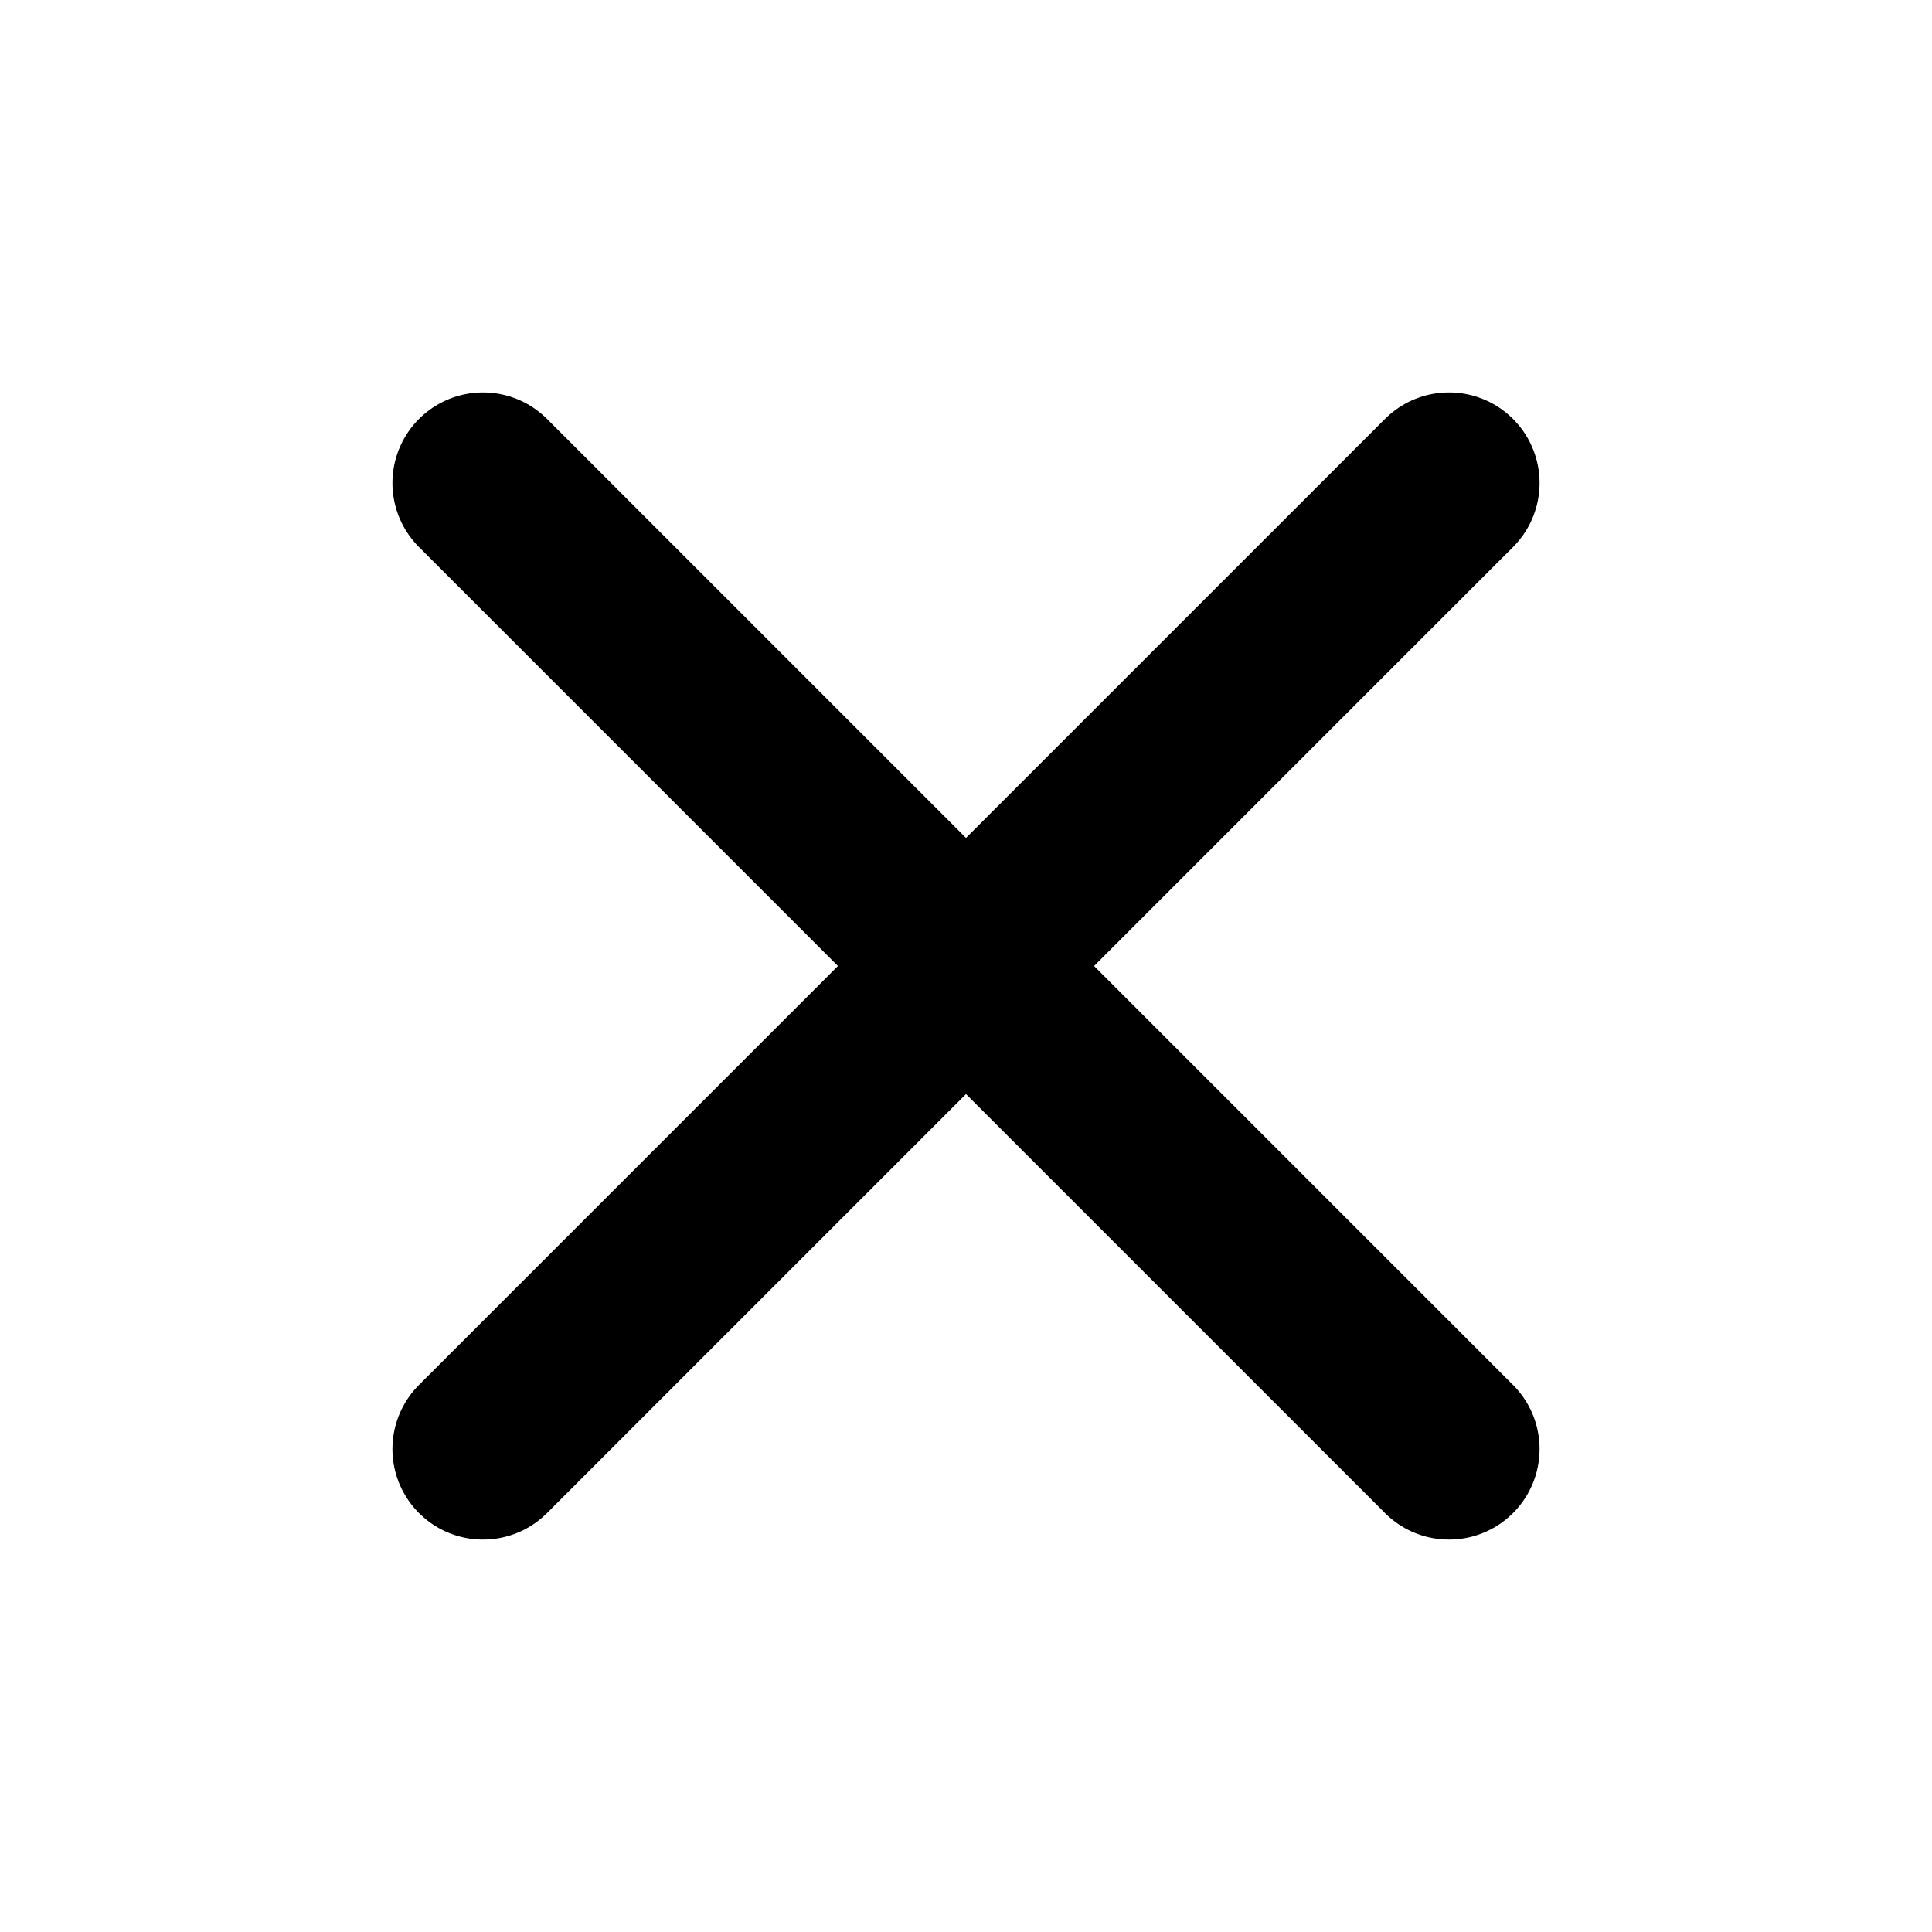
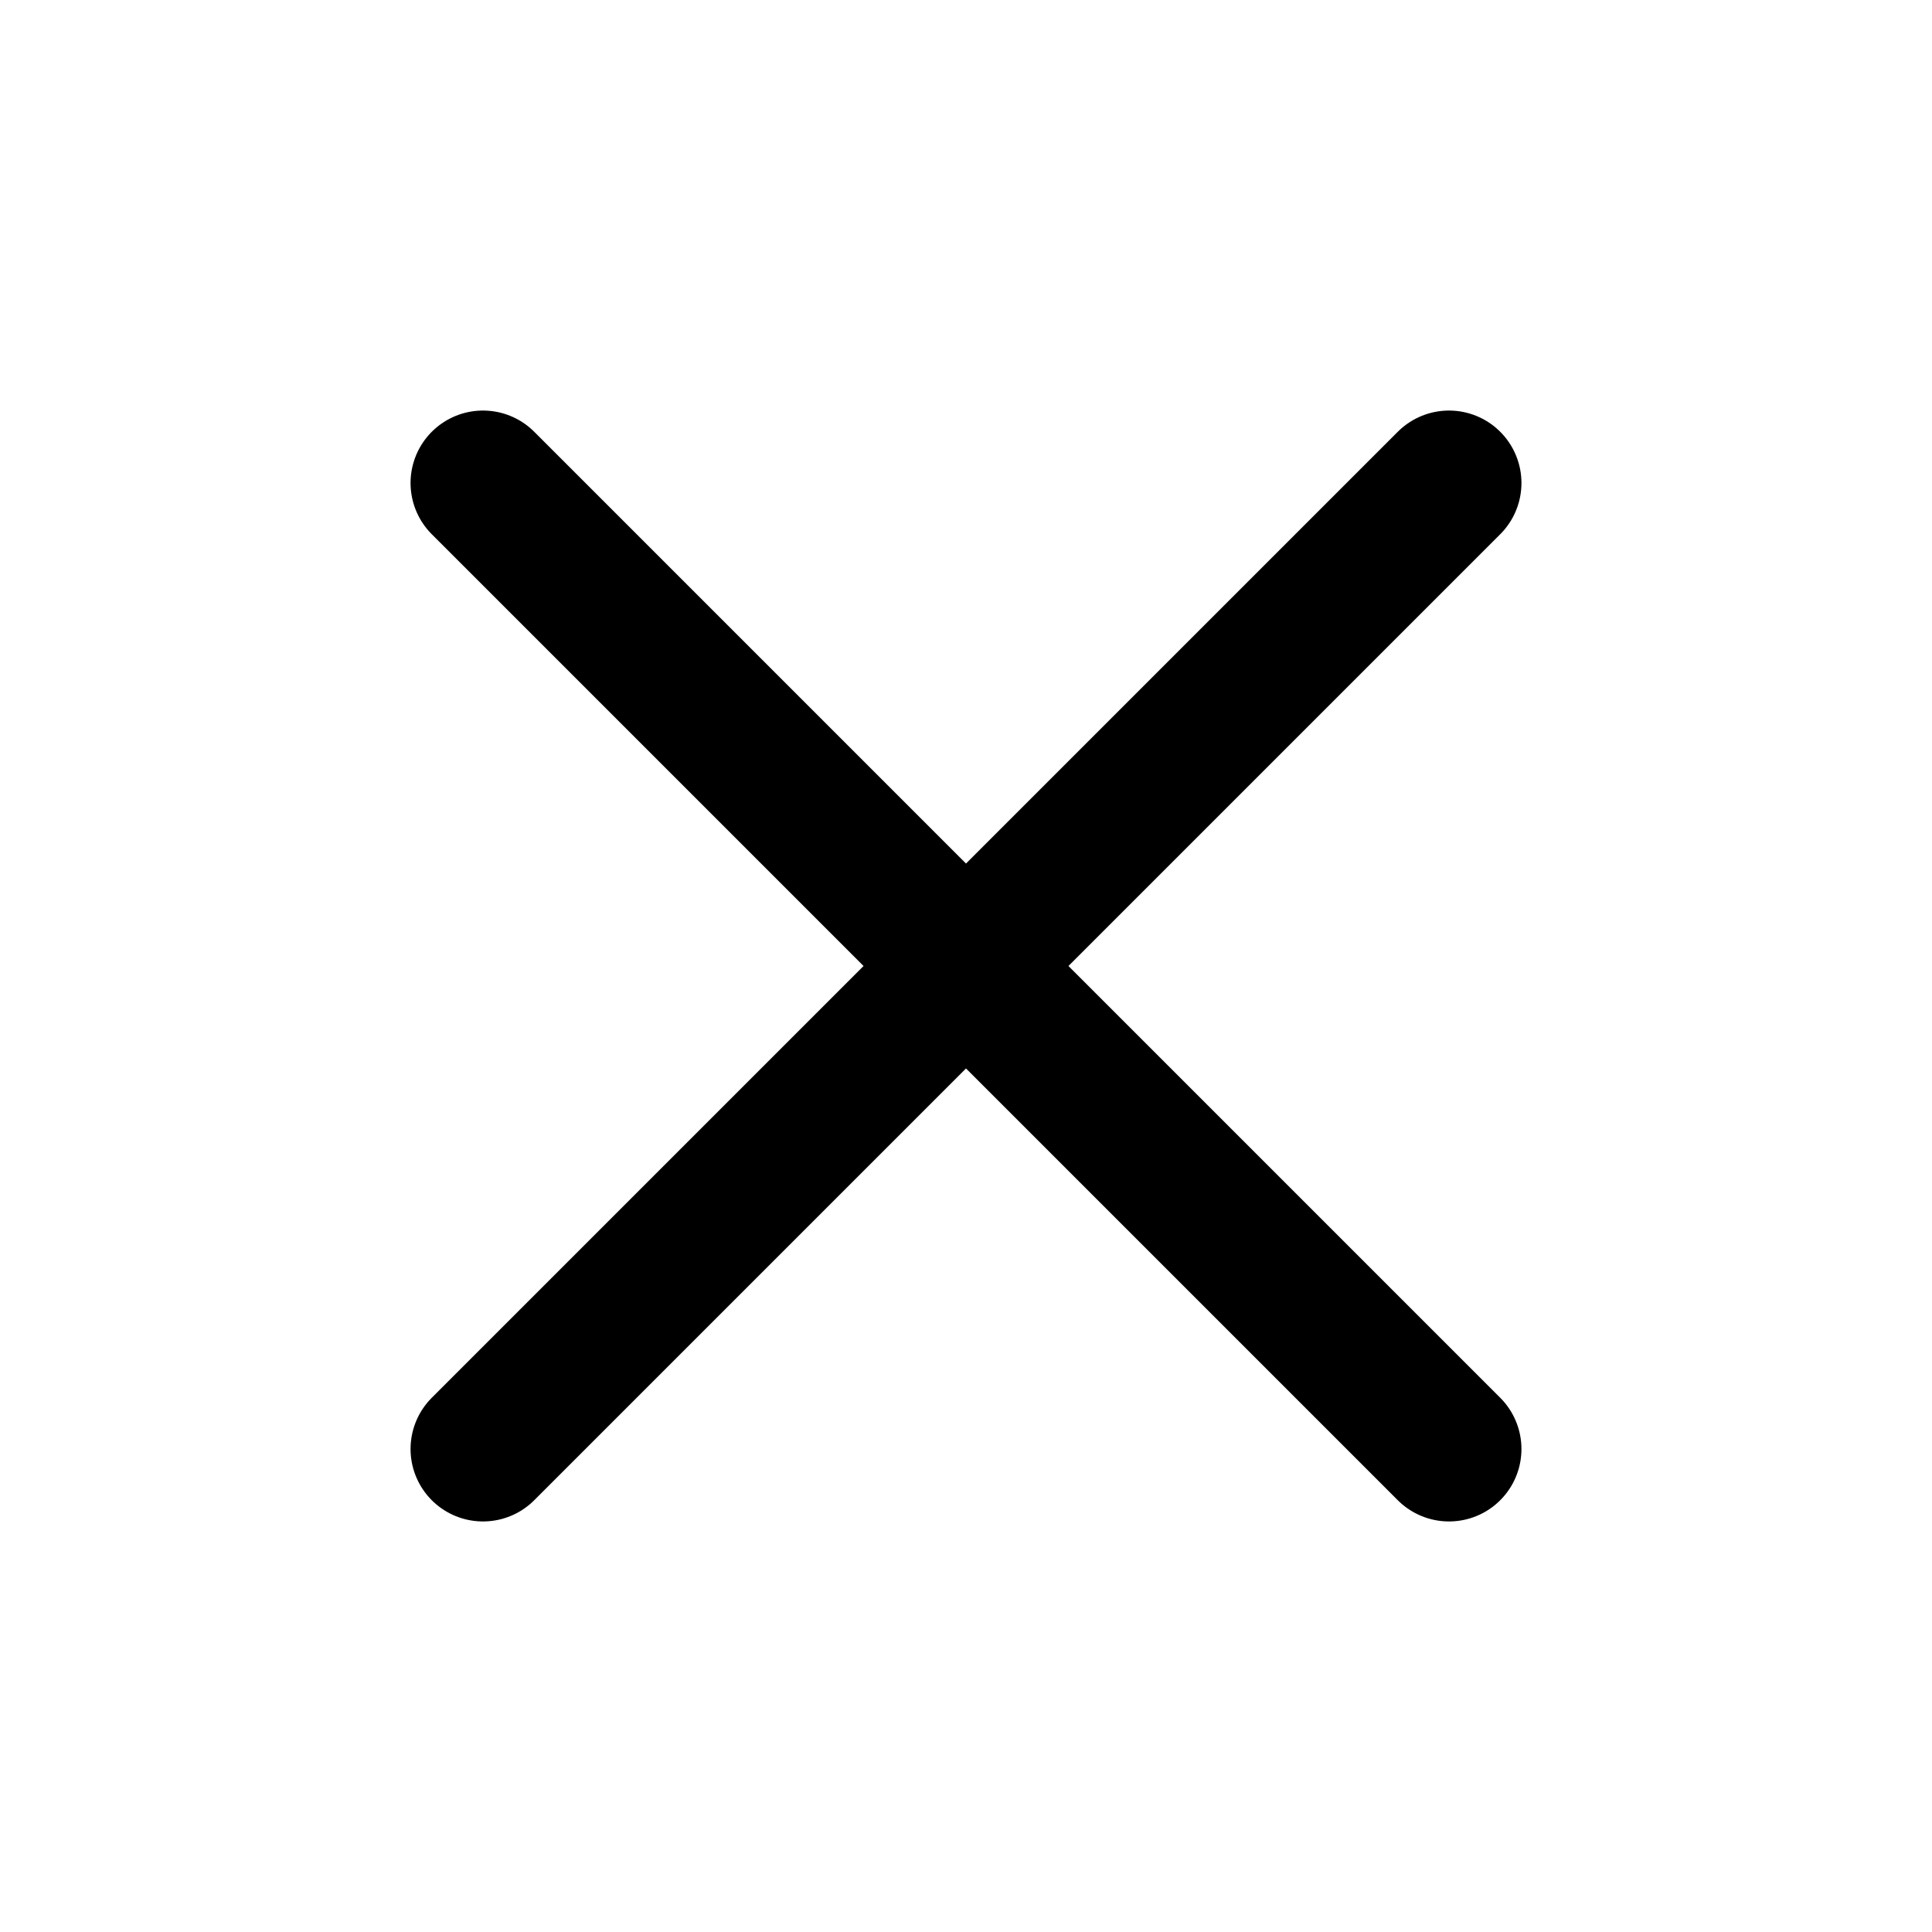
- <svg xmlns="http://www.w3.org/2000/svg" width="16" height="16" viewBox="0 0 16 16" fill="none">
-   <path d="M12 4L4 12M4 4L12 12" stroke="currentColor" stroke-width="1.5" stroke-linecap="round" stroke-linejoin="round" />
+ <svg xmlns="http://www.w3.org/2000/svg" width="20" height="20" viewBox="0 0 20 20" fill="none">
+   <path d="M15 5L5 15M5 5L15 15" stroke="black" stroke-width="1.5" stroke-linecap="round" stroke-linejoin="round" />
</svg>
